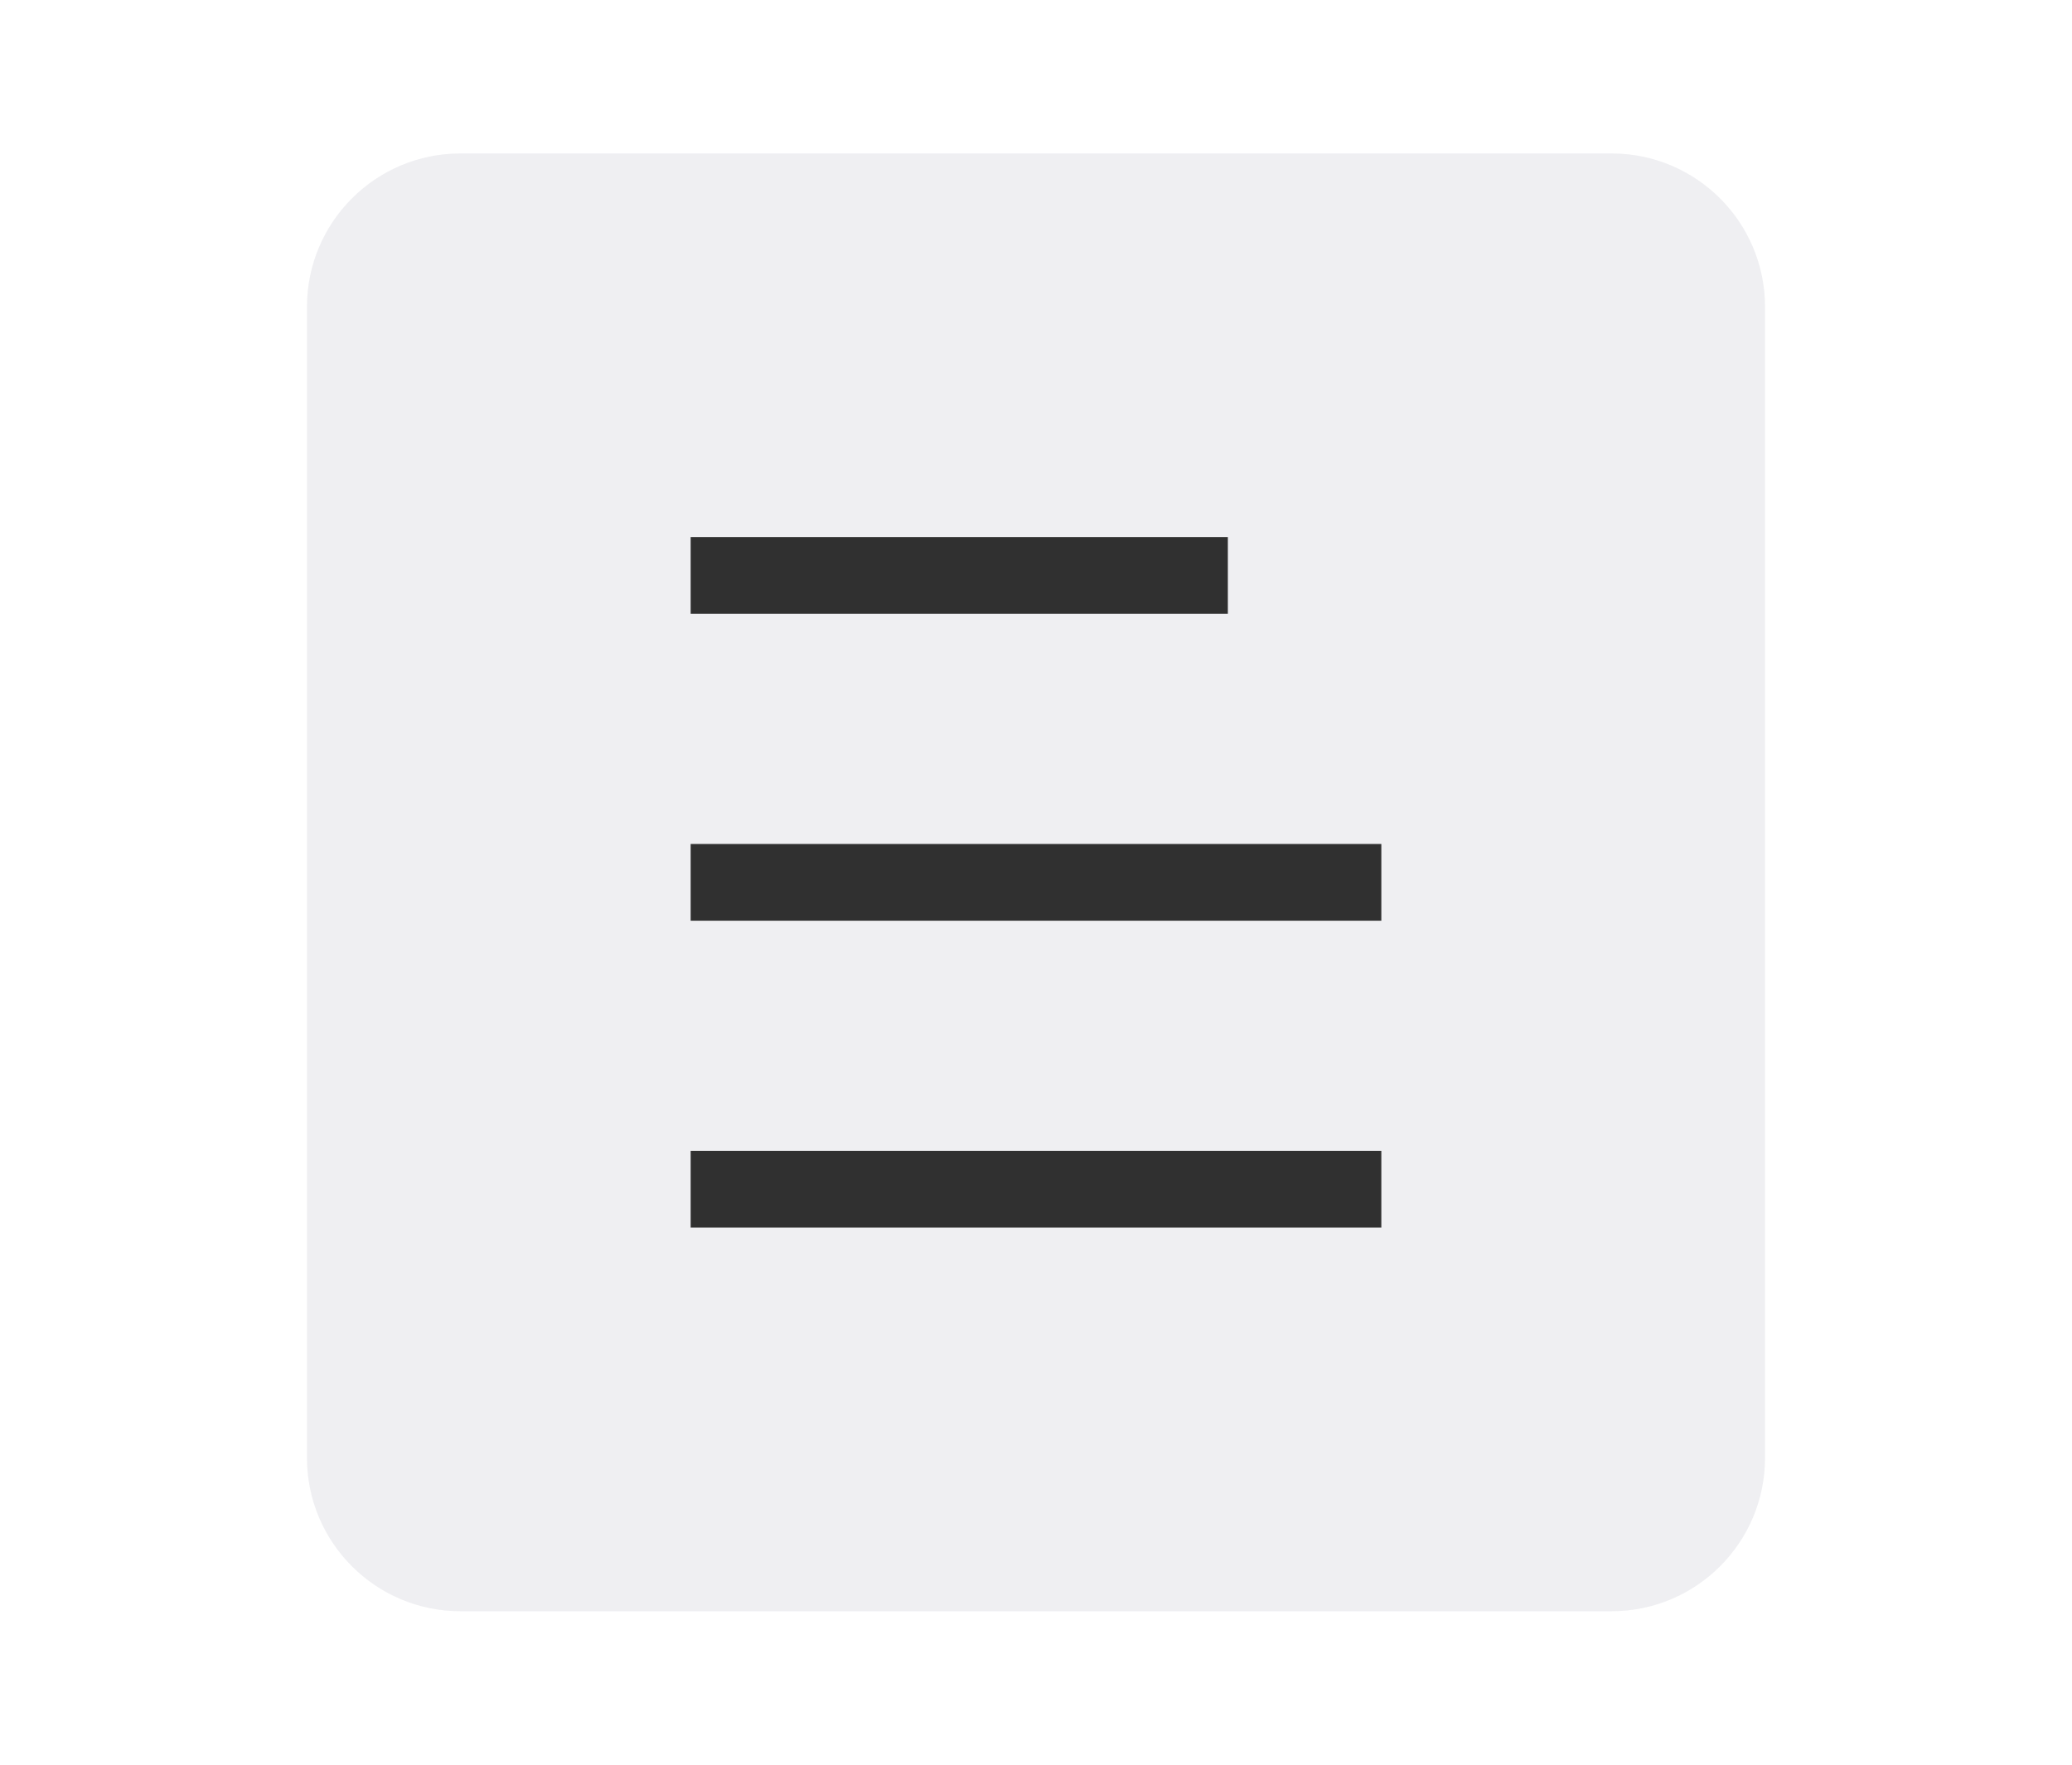
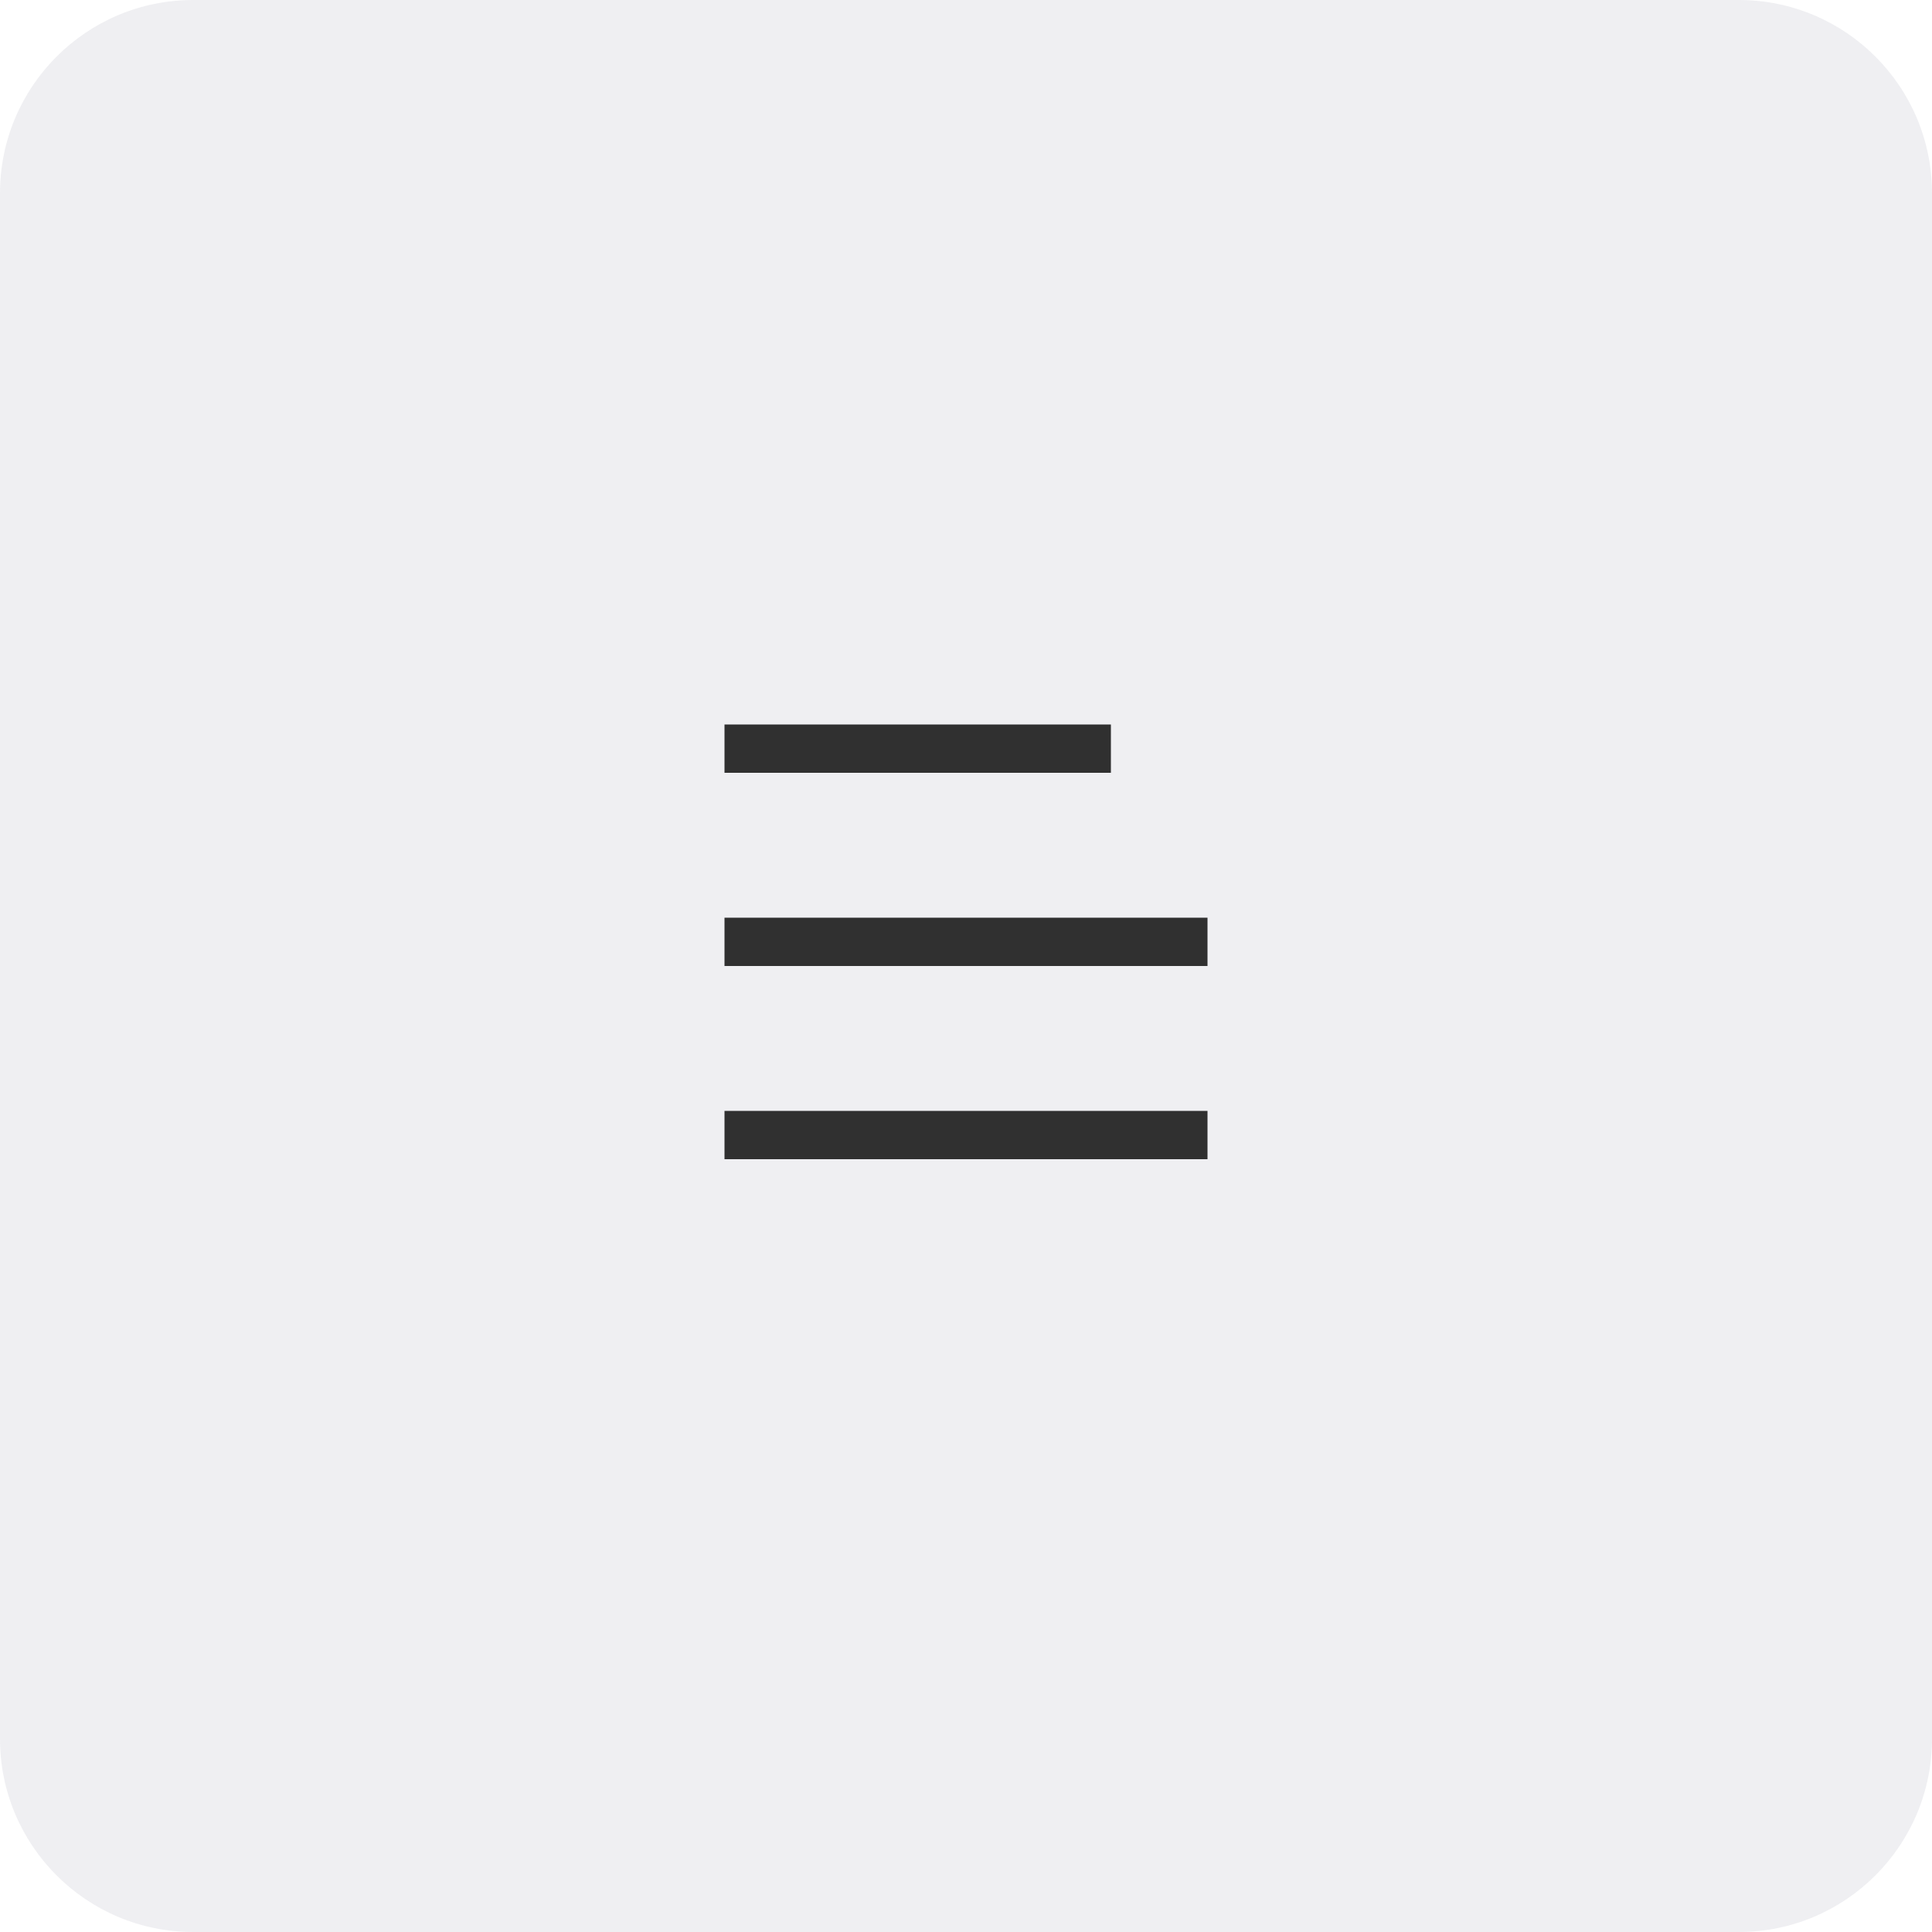
- <svg xmlns="http://www.w3.org/2000/svg" width="27px" height="23px" viewBox="0 0 27 23" version="1.1">
-   <defs />
-   <g id="最大化最小化" stroke="none" stroke-width="1" fill="none" fill-rule="evenodd">
-     <g id="浅色-无阴影" transform="translate(-51, -117)">
-       <g id="menu_hover" transform="translate(51, 117)">
-         <rect id="Rectangle-18" fill-opacity="0.289" fill="#000000" fill-rule="evenodd" opacity="0" x="0" y="0" width="27" height="23" />
-         <rect id="Rectangle-62" fill-opacity="0.1" fill="#636381" fill-rule="evenodd" x="4" y="2" width="19" height="19" rx="2" />
-         <path d="M9.438,8 L9,8 L9,7 L9.438,7 L15.562,7 L16,7 L16,8 L15.562,8 L9.438,8 Z M9.424,12 L9,12 L9,11 L9.424,11 L17.576,11 L18,11 L18,12 L17.576,12 L9.424,12 Z M9.424,16 L9,16 L9,15 L9.424,15 L17.576,15 L18,15 L18,16 L17.576,16 L9.424,16 Z" id="Combined-Shape" fill="#303030" fill-rule="nonzero" />
-       </g>
-     </g>
+ <svg xmlns="http://www.w3.org/2000/svg" width="40" height="40" viewBox="0 0 40 40">
+   <g fill="none" fill-rule="evenodd">
+     <rect width="40" height="40" fill="#636381" fill-opacity=".1" rx="4" />
+     <path fill="#303030" fill-rule="nonzero" d="M7.562,1 L0.438,1 L0,1 L0,0 L0.438,0 L7.562,0 L8,0 L8,1 L7.562,1 Z M9.576,5 L0.424,5 L0,5 L0,4 L0.424,4 L9.576,4 L10,4 L10,5 L9.576,5 Z M9.576,9 L0.424,9 L0,9 L0,8 L0.424,8 L9.576,8 L10,8 L10,9 L9.576,9 Z" transform="translate(15 15)" />
  </g>
</svg>
